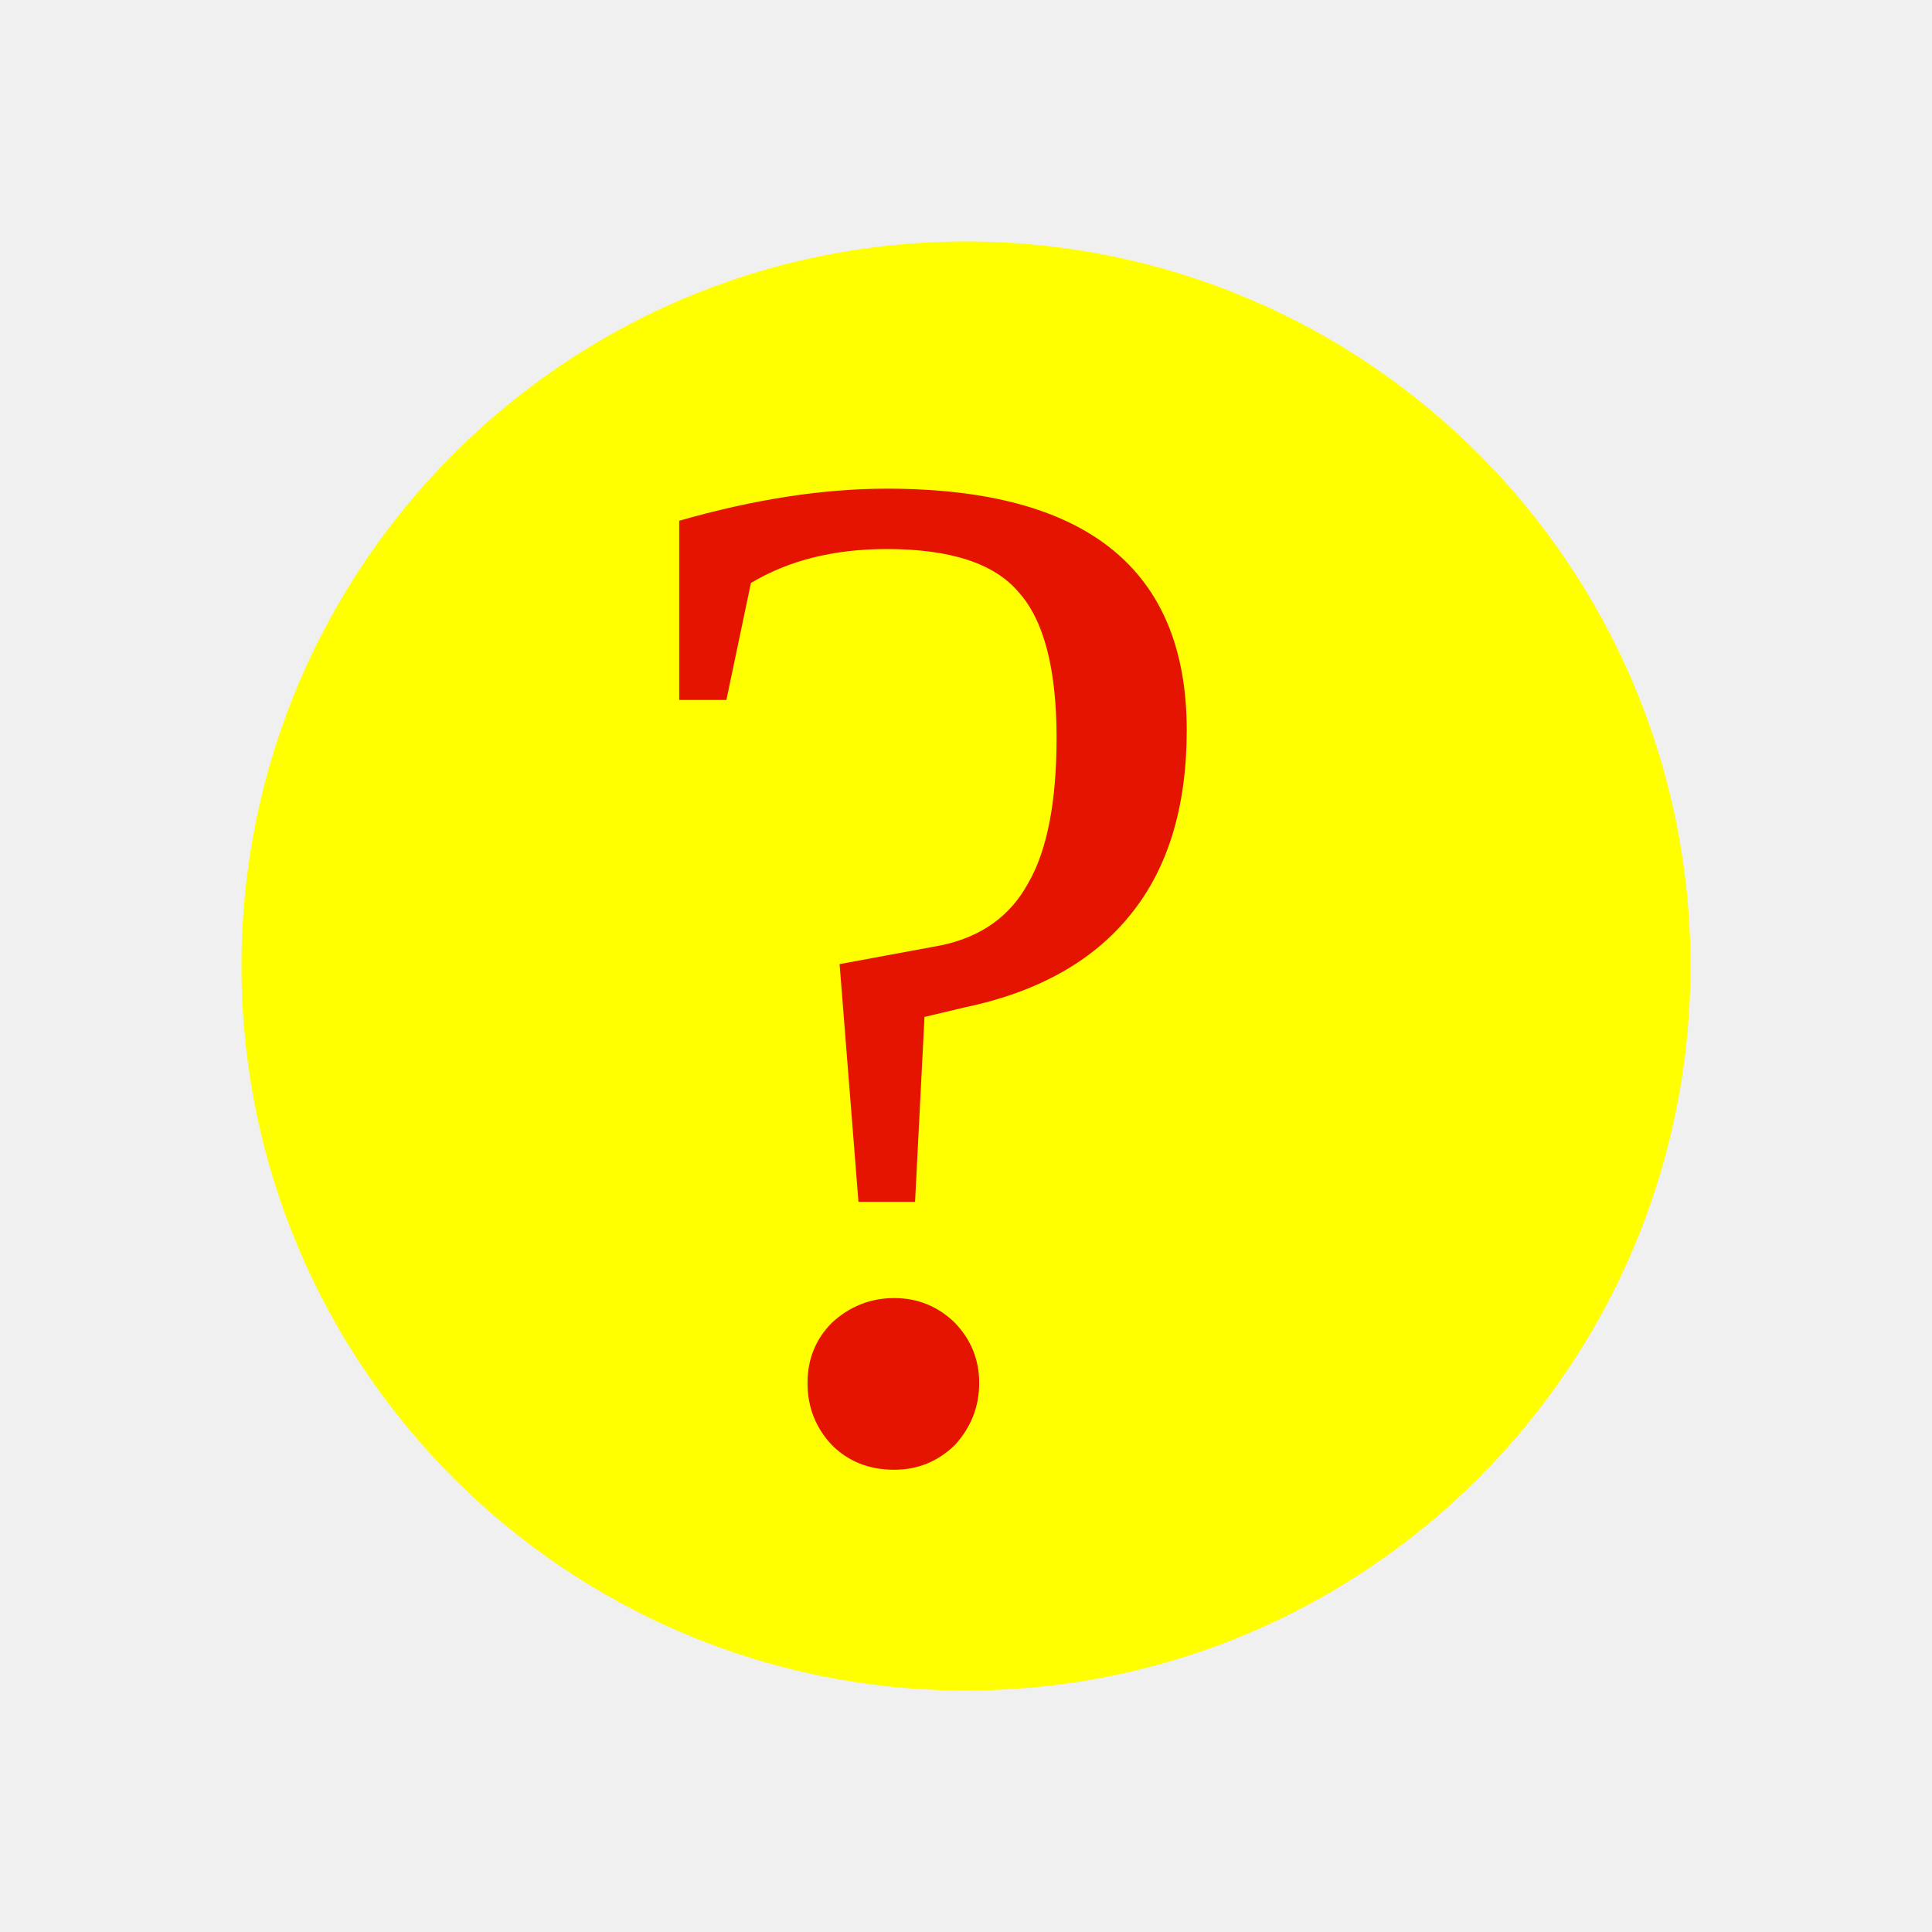
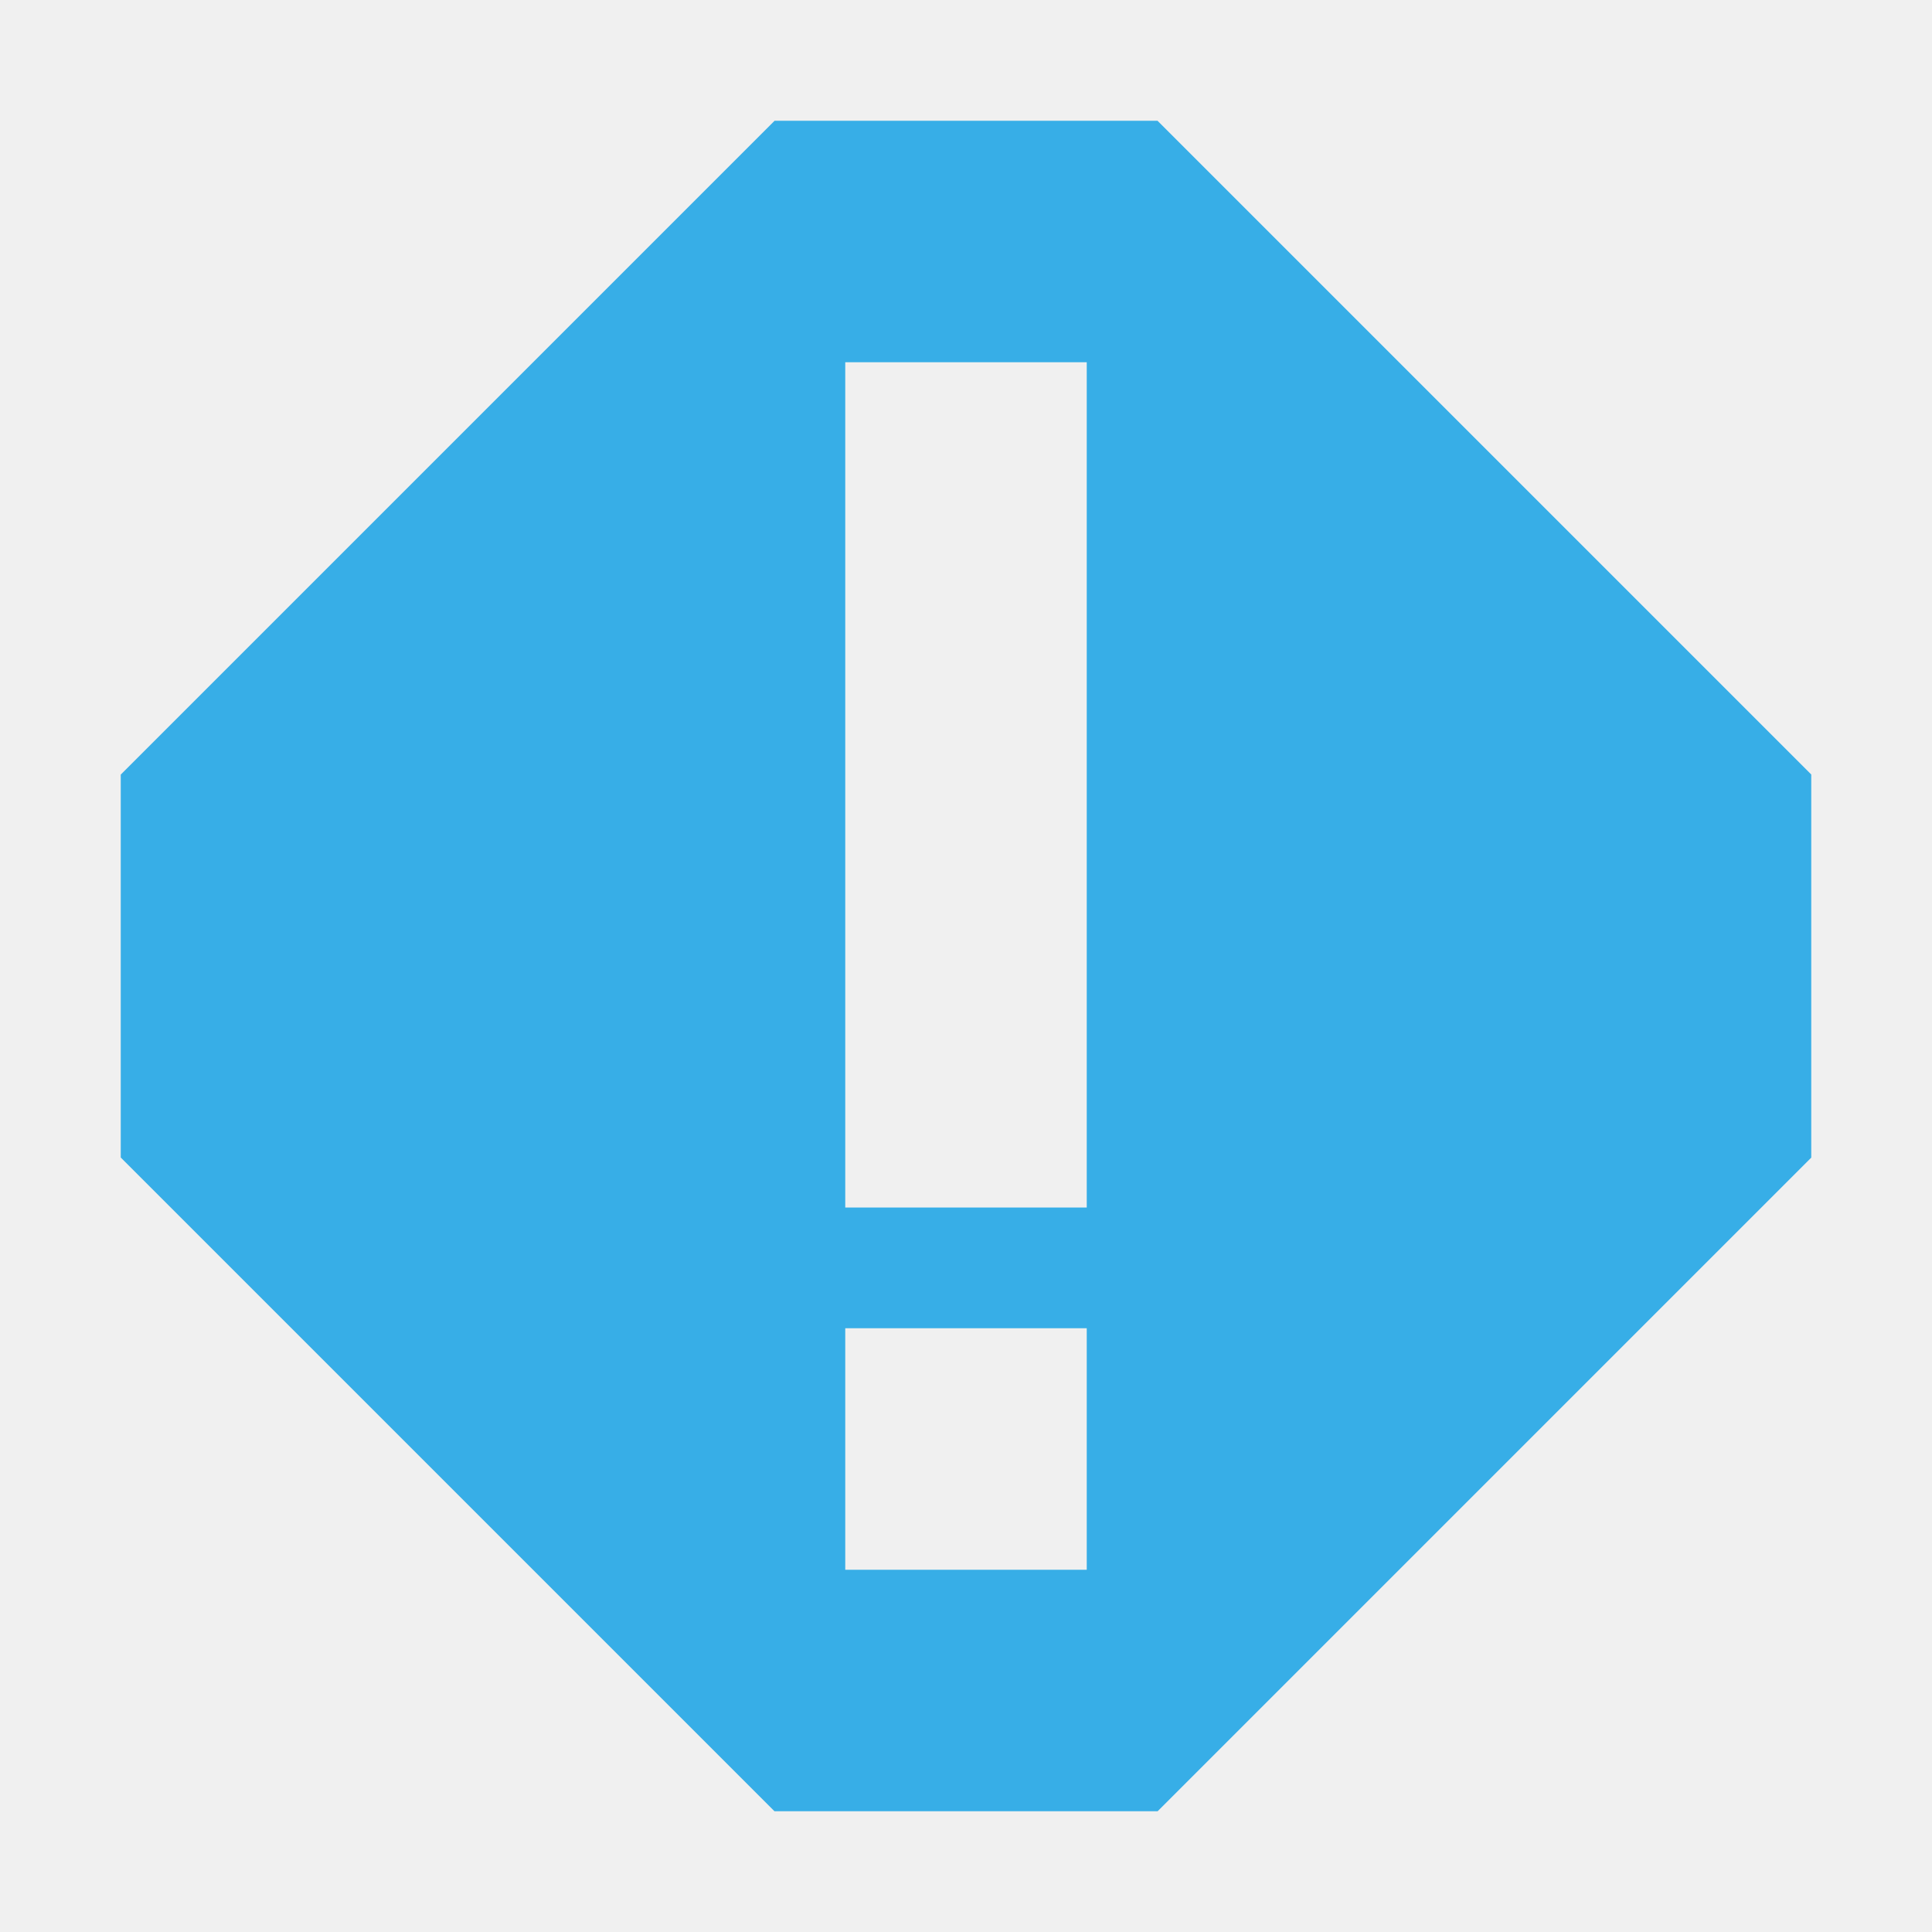
- <svg xmlns="http://www.w3.org/2000/svg" viewBox="0 0 16 16" enable-background="new 0 0 16 16" height="16" width="16">
-   <circle cx="8" cy="8" r="6" fill="yellow" />
-   <text x="5" y="12" fill="#E51400">?</text>
+ <svg xmlns="http://www.w3.org/2000/svg" viewBox="0 0 16 16">
+   <defs>
+     <style>.icon-canvas-transparent,.icon-vs-out-2{fill:#252526;}.icon-canvas-transparent{opacity:0;}.icon-vs-blue-2{fill:#37aee7;}.icon-white-2{fill:#fff;}</style>
+   </defs>
+   <g id="canvas">
+     <path class="icon-canvas-transparent" d="M16,16H0V0H16Z" />
+   </g>
+   <g id="outline" style="display: none;">
+     <path class="icon-vs-out-2" d="M10,0l6,6v4l-6,6H6L0,10V6L6,0Z" />
+   </g>
+   <g id="iconBg">
+     <path class="icon-vs-blue-2" d="M9.586,1H6.415L1,6.415V9.586L6.414,15H9.587L15,9.587V6.414ZM9,13H7V11H9Zm0-3H7V3H9Z" />
+   </g>
+   <g id="iconFg" style="display: none;">
+     <path class="icon-white-2" d="M7,3H9v7H7ZM7,13H9V11H7Z" />
+   </g>
</svg>
